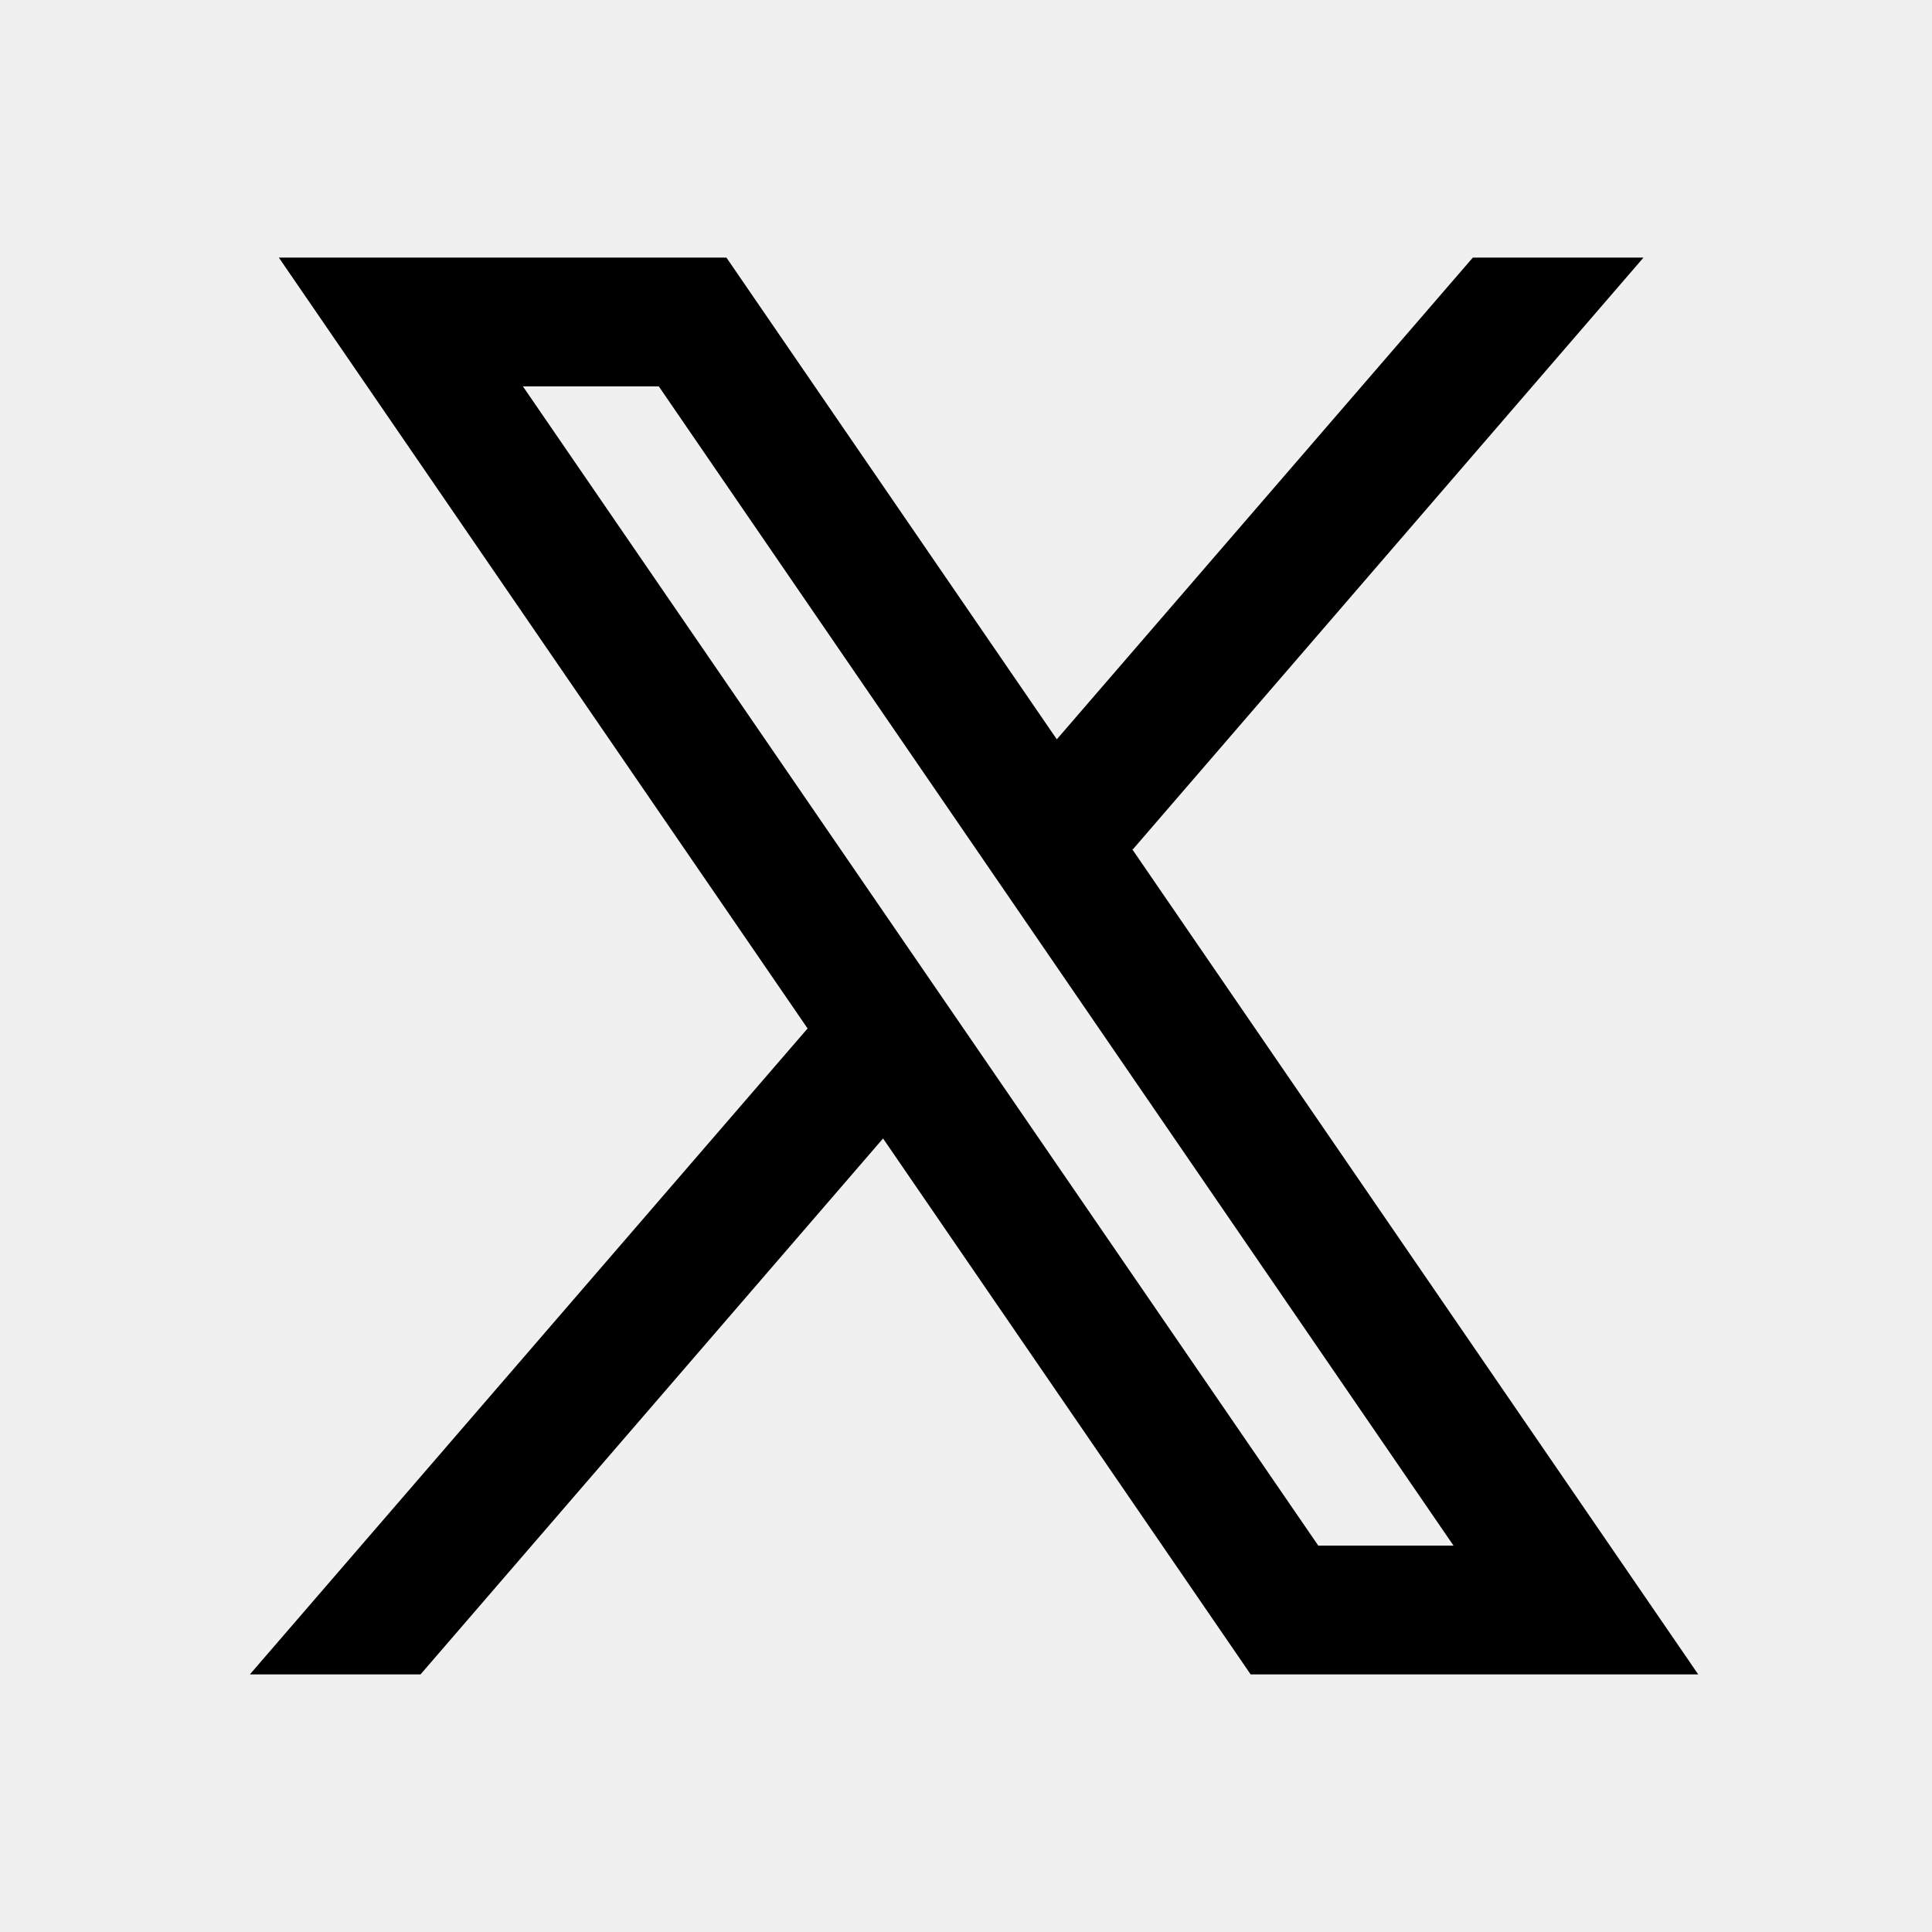
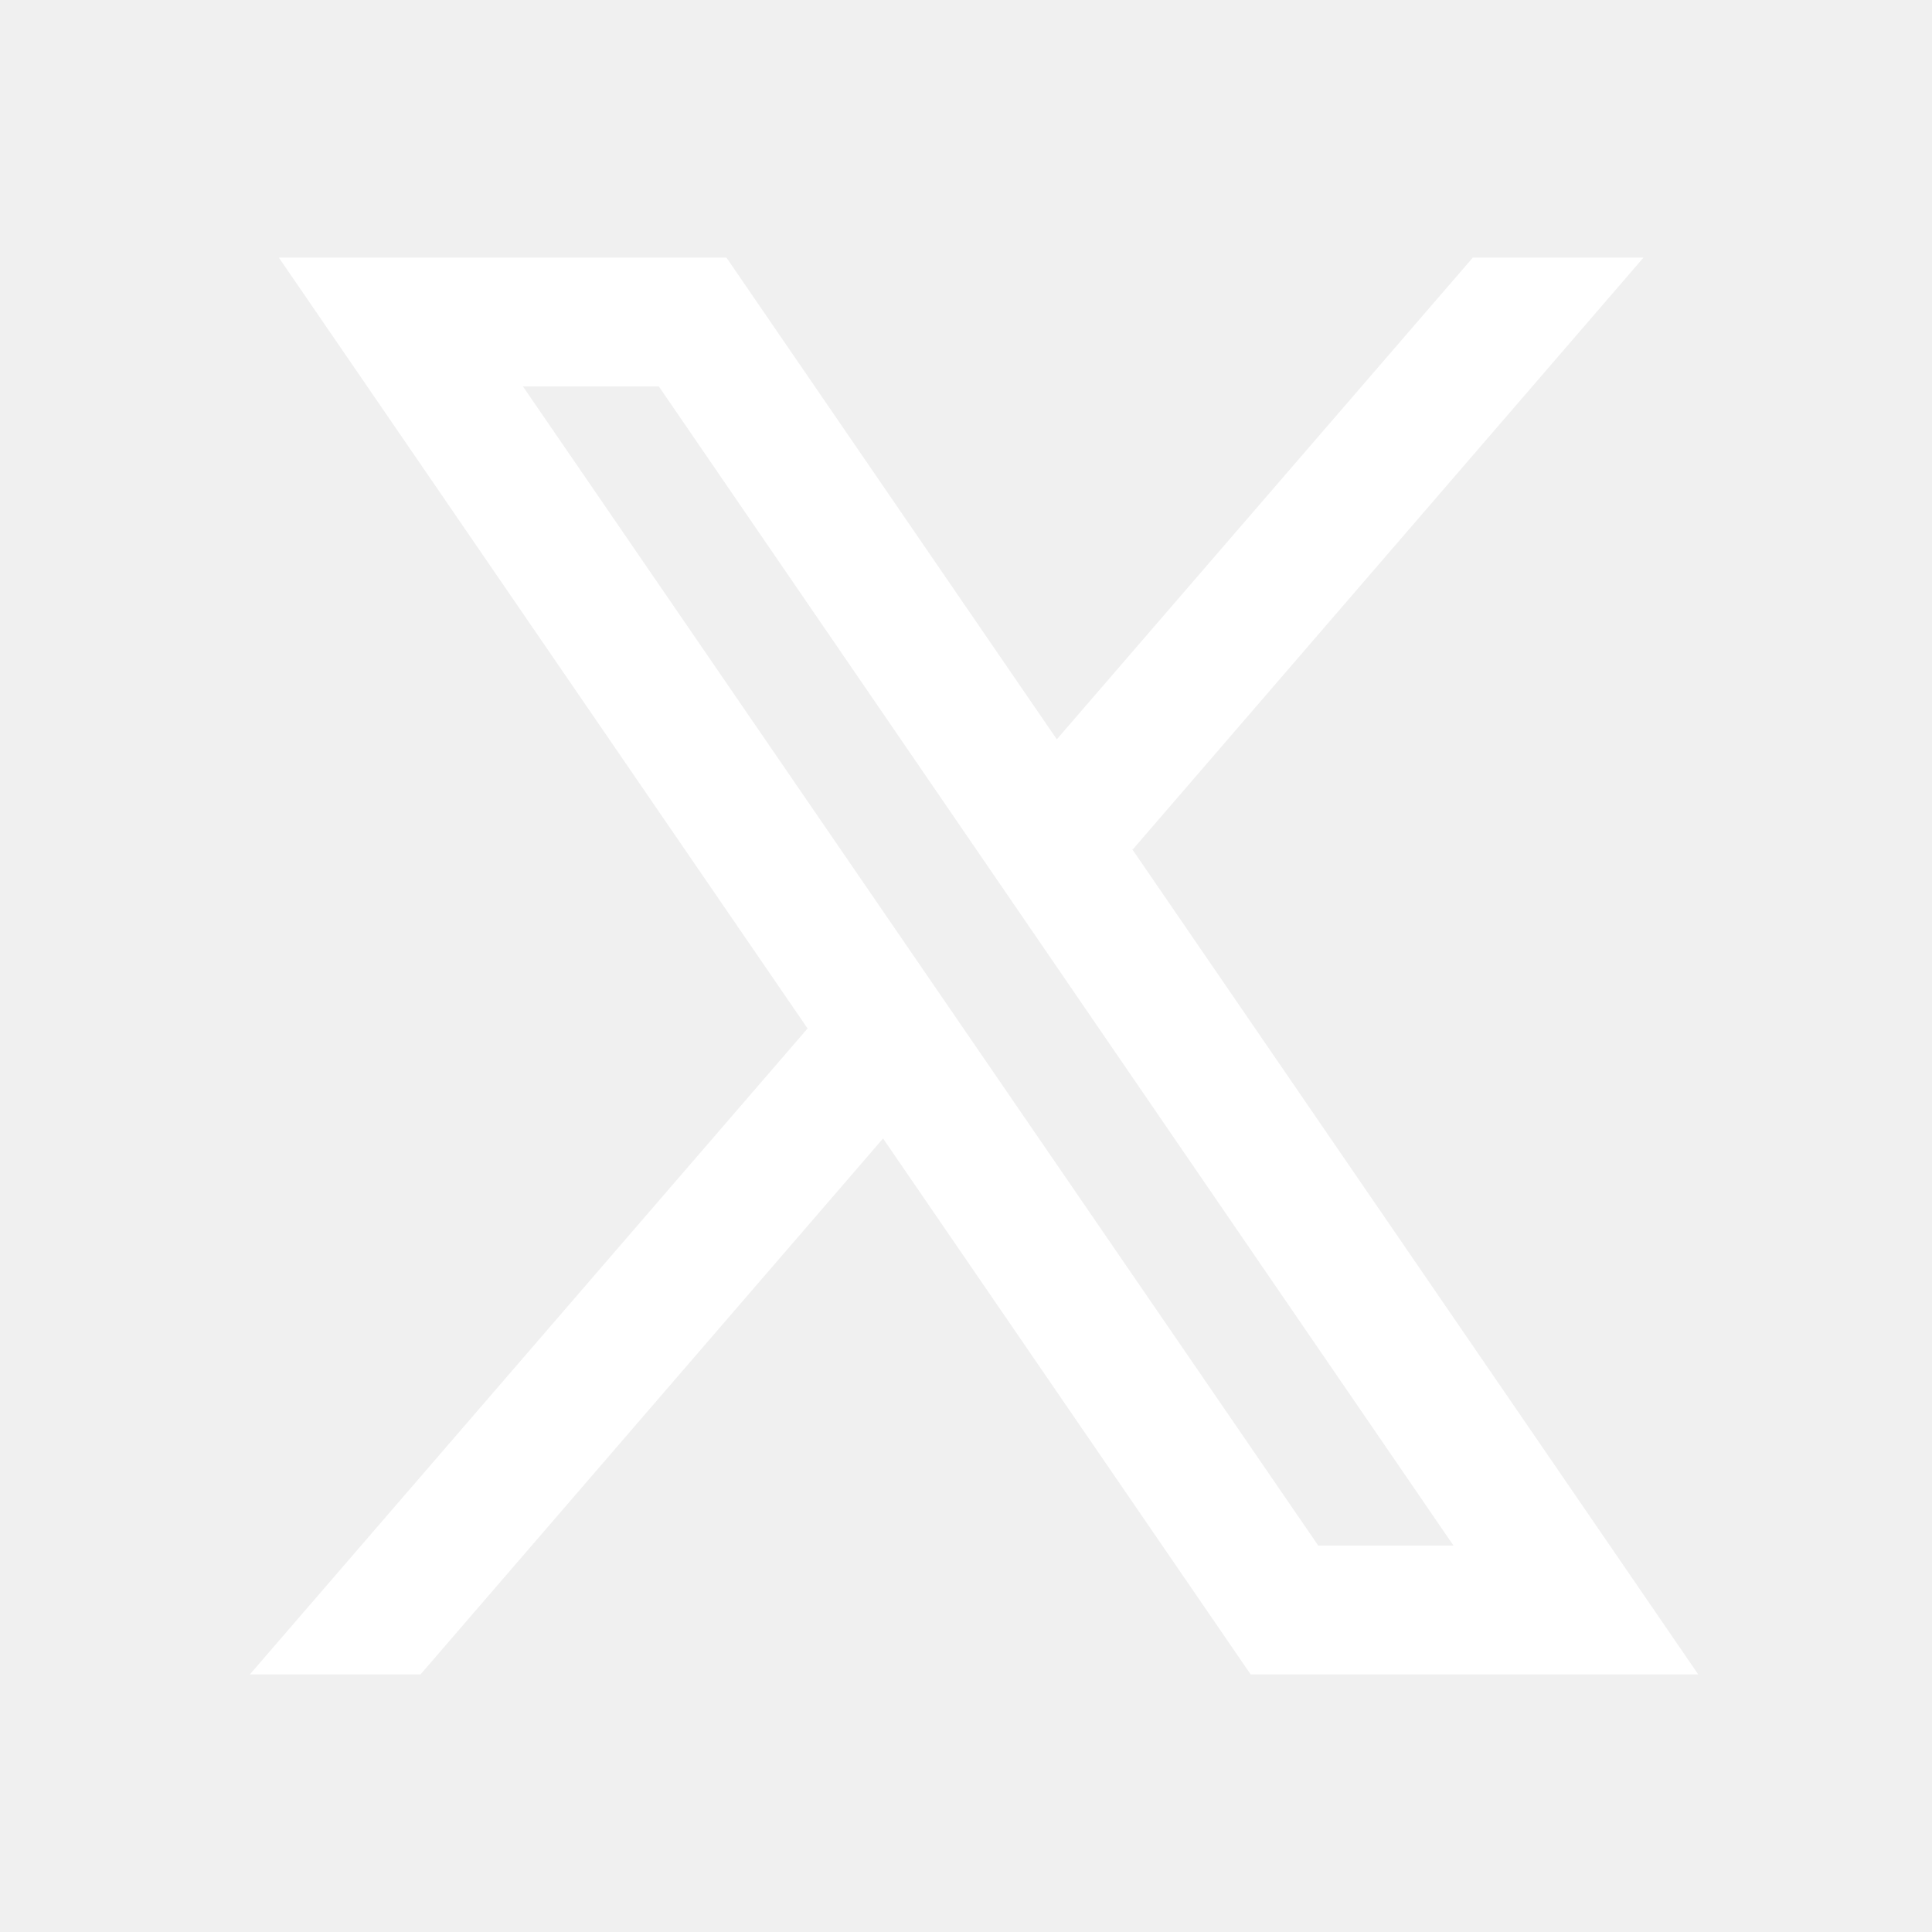
<svg xmlns="http://www.w3.org/2000/svg" viewBox="0 0 30 30" width="48px" height="48px">
-   <path d="M26.37,26l-8.795-12.822l0.015,0.012L25.52,4h-2.65l-6.46,7.48L11.28,4H4.33l8.211,11.971L12.54,15.97L3.88,26h2.65 l7.182-8.322L19.42,26H26.37z M10.23,6l12.34,18h-2.1L8.12,6H10.23z" />
+   <path fill="white" d="M26.37,26l-8.795-12.822l0.015,0.012L25.52,4h-2.65l-6.46,7.48L11.28,4H4.33l8.211,11.971L12.54,15.97L3.88,26h2.65 l7.182-8.322L19.42,26H26.37z M10.23,6l12.34,18h-2.1L8.12,6H10.23z" />
</svg>
